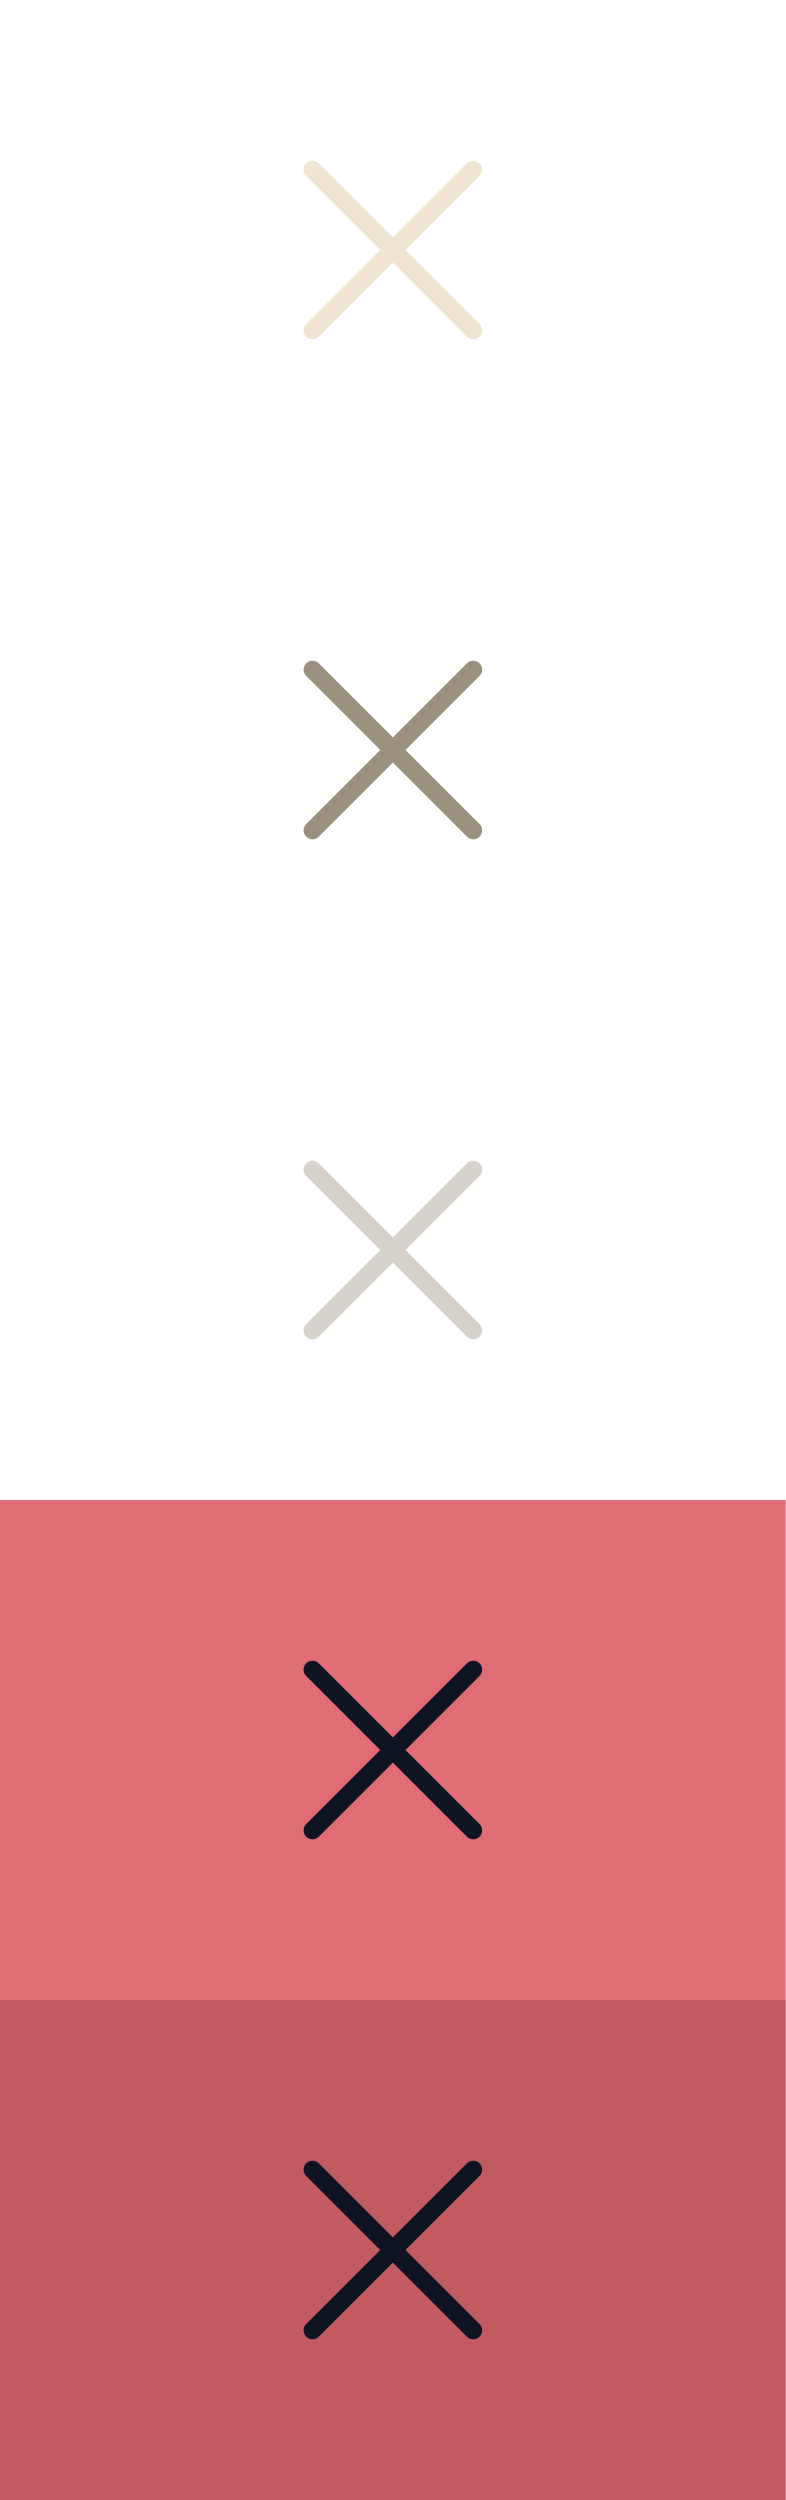
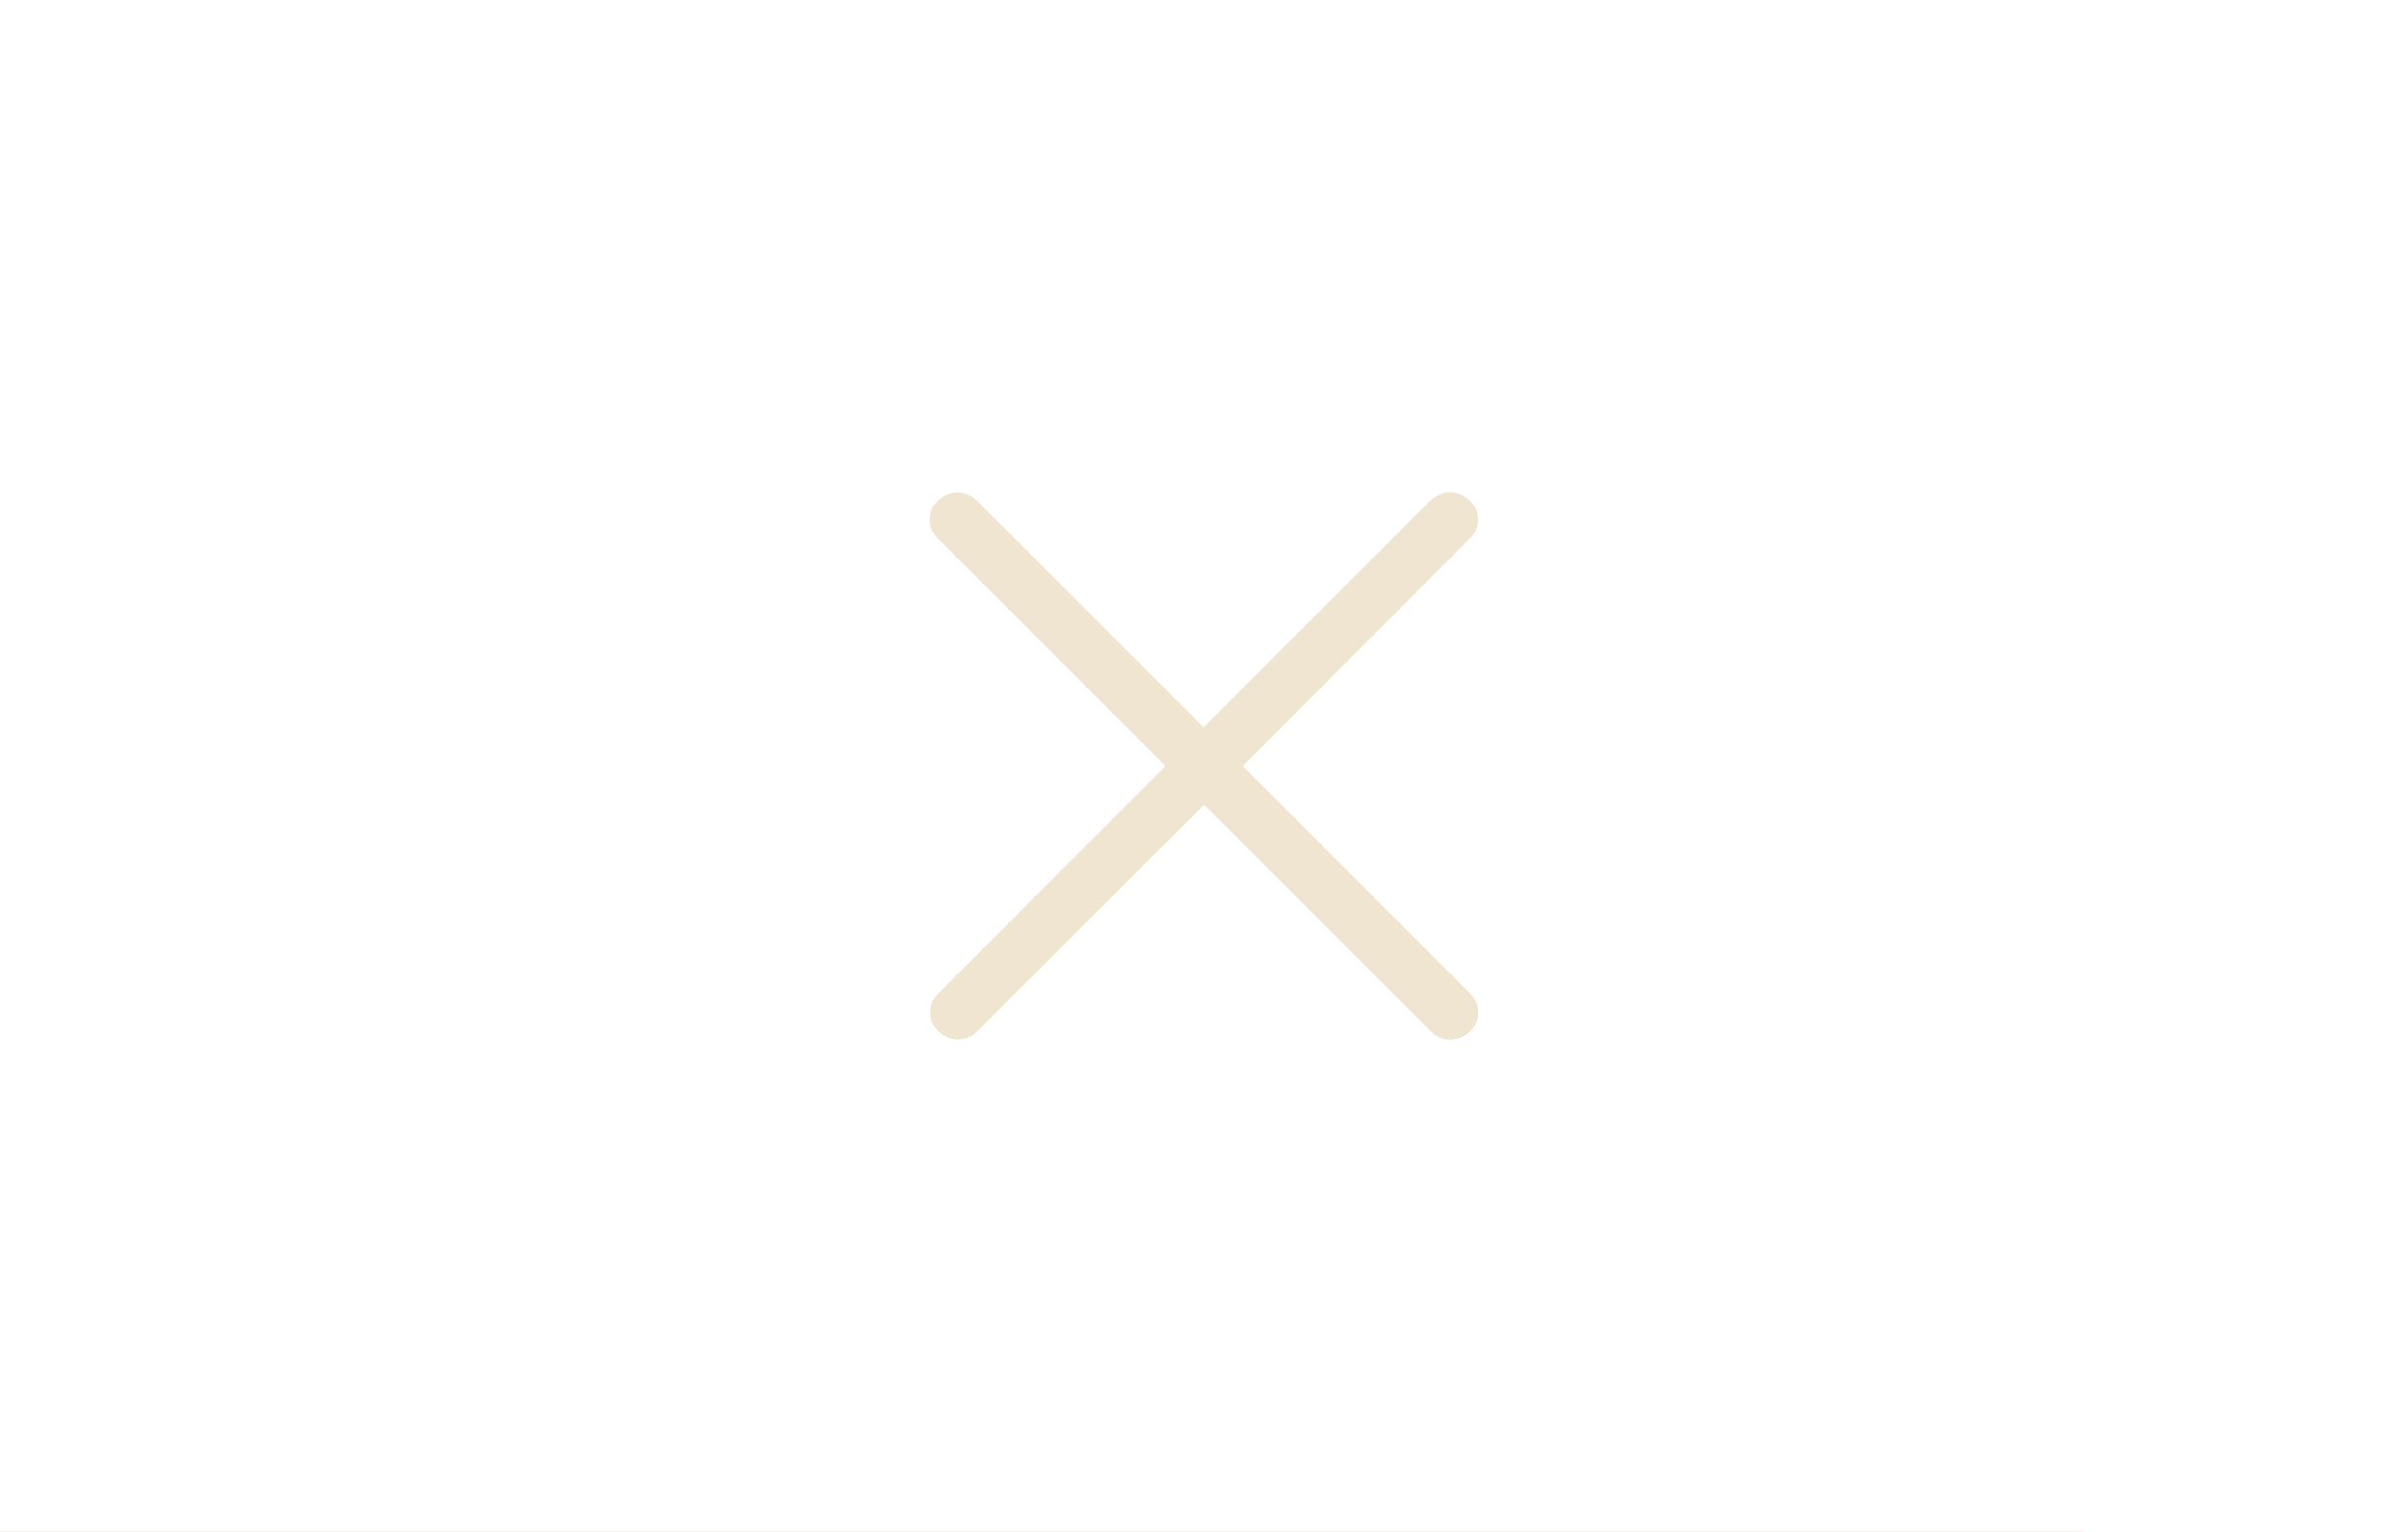
- <svg xmlns="http://www.w3.org/2000/svg" width="44" height="140" viewBox="0 0 44 140">
-   <g id="active-center" transform="translate(0,0)">
-     <rect x="0" y="0" width="44" height="28" fill="#000000" fill-opacity="0" />
-     <path d="M17.5,9.5 L26.5,18.5 M26.5,9.5 L17.5,18.5" stroke="#efe5d0" stroke-width="1" fill="none" stroke-linecap="round" stroke-linejoin="round" />
-   </g>
-   <g id="inactive-center" transform="translate(0,28)">
-     <rect x="0" y="0" width="44" height="28" fill="#000000" fill-opacity="0" />
-     <path d="M17.5,9.5 L26.5,18.5 M26.5,9.5 L17.5,18.5" stroke="#9a927f" stroke-width="1" fill="none" stroke-linecap="round" stroke-linejoin="round" />
-   </g>
-   <g id="deactivated-center" transform="translate(0,56)" opacity=".4">
-     <rect x="0" y="0" width="44" height="28" fill="#000000" fill-opacity="0" />
-     <path d="M17.5,9.5 L26.5,18.5 M26.5,9.5 L17.5,18.5" stroke="#9a927f" stroke-width="1" fill="none" stroke-linecap="round" stroke-linejoin="round" />
-   </g>
-   <g id="hover-center" transform="translate(0,84)">
-     <rect x="0" y="0" width="44" height="28" fill="#e06c75" fill-opacity="1" />
-     <path d="M17.5,9.5 L26.5,18.5 M26.5,9.5 L17.5,18.5" stroke="#0e1422" stroke-width="1" fill="none" stroke-linecap="round" stroke-linejoin="round" />
-   </g>
-   <g id="pressed-center" transform="translate(0,112)">
-     <rect x="0" y="0" width="44" height="28" fill="#c25a62" fill-opacity="1" />
-     <path d="M17.5,9.5 L26.5,18.5 M26.5,9.5 L17.5,18.5" stroke="#0e1422" stroke-width="1" fill="none" stroke-linecap="round" stroke-linejoin="round" />
+ <svg xmlns="http://www.w3.org/2000/svg" style="enable-background:new" version="1.1" height="28" width="44" id="svg4306">
+   <defs id="defs29">
+     <filter id="filter11290" x="-0.024" y="-0.024" width="1.048" height="1.048" color-interpolation-filters="sRGB">
+       <feGaussianBlur stdDeviation="0.159" id="feGaussianBlur880" />
+     </filter>
+     <linearGradient id="linearGradient1005" x1="2.967" x2="16.101" y1="14.069" y2="0.934" gradientTransform="translate(-0.0080452,-5.0139e-5)" gradientUnits="userSpaceOnUse">
+       <stop stop-color="#e0b76f" offset="0" id="stop883" />
+       <stop stop-color="#da6b74" offset=".516" id="stop885" />
+       <stop stop-color="#e0b76f" offset="1" id="stop887" />
+     </linearGradient>
+     <clipPath id="aw">
+       <path d="m 481,318 h 22 v 22 h -22 z" id="path890" />
+     </clipPath>
+     <clipPath id="av">
+       <path d="m 507,318 h 22 v 22 h -22 z" id="path893" />
+     </clipPath>
+     <clipPath id="au">
+       <path d="m 530,318 h 22 v 22 h -22 z" id="path896" />
+     </clipPath>
+     <clipPath id="at">
+       <path d="m 672,1064 c 0,-1.105 4.925,-2 11,-2 6.075,0 11,0.895 11,2 0,1.105 -4.925,2 -11,2 -6.075,0 -11,-0.895 -11,-2" id="path899" />
+     </clipPath>
+     <clipPath id="as">
+       <path d="m 660,1057 h 51 v 65.001 h -51 z" id="path902" />
+     </clipPath>
+     <clipPath id="ar">
+       <path d="m 659,517 h 53 v 18 h -53 z" id="path905" />
+     </clipPath>
+     <clipPath id="aq">
+       <path d="m 659,500 h 53 v 18 h -53 z" id="path908" />
+     </clipPath>
+     <clipPath id="ap">
+       <path d="m 648,112 h 73 v 60 h -73 z" id="path911" />
+     </clipPath>
+     <clipPath id="ao">
+       <path d="m 826,1056 h 59 v 60 h -59 z" id="path914" />
+     </clipPath>
+     <clipPath id="an">
+       <path d="M 805,276 H 905 V 376 H 805 Z" id="path917" />
+     </clipPath>
+     <clipPath id="am">
+       <path d="m 145,1063.8 h 74.152 v 45.21 H 145 Z" id="path920" />
+     </clipPath>
+     <clipPath id="al">
+       <path d="m 151,667 h 57 v 57 h -57 z" id="path923" />
+     </clipPath>
+     <clipPath id="ak">
+       <path d="m 154,697 h 51 v 51 h -51 z" id="path926" />
+     </clipPath>
+     <clipPath id="aj">
+       <path d="m 500.04,864.45 h 36.012 v 67.52 H 500.04 Z" id="path929" />
+     </clipPath>
+     <clipPath id="ai">
+       <path d="m 836,870.54 h 47 v 55.539 h -47 z" id="path932" />
+     </clipPath>
+     <clipPath id="ah">
+       <path d="m 318.03,702.35 h 62.848 v 37.991 H 318.03 Z" id="path935" />
+     </clipPath>
+     <clipPath id="ag">
+       <path d="m 485.03,133.35 h 62.847 v 37.991 H 485.03 Z" id="path938" />
+     </clipPath>
+     <clipPath id="af">
+       <path d="m 493.37,677.93 h 45.643 v 68.067 H 493.37 Z" id="path941" />
+     </clipPath>
+     <clipPath id="ae">
+       <path d="m 144.34,1018.2 h 71.467 v 78 H 144.34 Z" id="path944" />
+     </clipPath>
+     <clipPath id="ad">
+       <path d="m 293.21,1068.6 66.323,-38.292 36.047,62.435 -66.323,38.292 z" id="path947" />
+     </clipPath>
+     <clipPath id="ac">
+       <path d="m 488.86,1054.5 h 10 v 10.706 h -10 z" id="path950" />
+     </clipPath>
+     <clipPath id="ab">
+       <path d="m 508,1066.8 h 10.001 v 10.705 H 508 Z" id="path953" />
+     </clipPath>
+     <clipPath id="aa">
+       <path d="m 525,1045.8 h 10 v 10.706 h -10 z" id="path956" />
+     </clipPath>
+     <clipPath id="z">
+       <path d="m 836,1043.7 h 25.5 v 31.5 H 836 Z" id="path959" />
+     </clipPath>
+     <clipPath id="y">
+       <path d="m 838,1062.2 h 24 v 24 h -24 z" id="path962" />
+     </clipPath>
+     <clipPath id="x">
+       <path d="m 134,489.24 h 7 v 6 h -7 z" id="path965" />
+     </clipPath>
+     <clipPath id="w">
+       <path d="m 216,489.24 h 7 v 6 h -7 z" id="path968" />
+     </clipPath>
+     <clipPath id="v">
+       <path d="m 838,477.24 h 22 v 22 h -22 z" id="path971" />
+     </clipPath>
+     <clipPath id="u">
+       <path d="m 704,1061.2 h 25 v 25 h -25 z" id="path974" />
+     </clipPath>
+     <clipPath id="t">
+       <path d="m 663.04,1078.6 -1.808,-3.514 -21.07,-47.453 c 13.336,-18.439 48.336,-26.938 73.836,-3.439 0.842,0 6.476,6.246 6,7 l -18.386,25.895 c -0.483,0.765 -1.453,0.946 -2.177,0.431 l -15.505,-11.011 c -0.359,-0.255 -0.847,-0.153 -1.07,0.238 l -18.272,31.869 c -0.218,0.384 -0.502,0.578 -0.782,0.578 -0.282,0 -0.561,-0.197 -0.766,-0.594" id="path977" />
+     </clipPath>
+     <clipPath id="s">
+       <path d="m 127,820.24 h 100 v 100 H 127 Z" id="path980" />
+     </clipPath>
+     <clipPath id="r">
+       <path d="m 809,680.24 c 0,-22.092 17.908,-40 40,-40 22.092,0 40,17.908 40,40 0,22.091 -17.908,40 -40,40 -22.092,0 -40,-17.909 -40,-40" id="path983" />
+     </clipPath>
+     <clipPath id="q">
+       <path d="m 658,469.24 h 44 v 45 h -44 z" id="path986" />
+     </clipPath>
+     <clipPath id="p">
+       <path d="m 651,271.24 h 58 v 58 h -58 z" id="path989" />
+     </clipPath>
+     <clipPath id="o">
+       <path d="m 662,307.24 h 38 v 8 h -38 z" id="path992" />
+     </clipPath>
+     <clipPath id="n">
+       <path d="m 858.98,137.24 c 0.013,-0.101 0.021,-0.203 0.021,-0.307 v -6.693 h 15.75 c 1.237,0 2.25,-1.013 2.25,-2.25 v -11.25 l -27,-4.5 -27,4.5 v -2.25 l 27,-4.5 27,4.5 v -27 c 0,-1.237 -1.013,-2.25 -2.25,-2.25 h -49.5 c -1.237,0 -2.25,1.013 -2.25,2.25 v -4.25 h 54 v 54 z m -35.979,0 v -9.25 c 0,1.237 1.013,2.25 2.25,2.25 h 15.75 v 6.693 c 0,0.104 0.007,0.207 0.02,0.307 z m 22.5,-7 h 9 v 4.5 h -9 z m 1.125,-9 c -0.62,0 -1.125,-0.506 -1.125,-1.125 v -2.25 c 0,-0.619 0.505,-1.125 1.125,-1.125 h 6.75 c 0.619,0 1.125,0.506 1.125,1.125 v 2.25 c 0,0.619 -0.506,1.125 -1.125,1.125 z" id="path995" />
+     </clipPath>
+     <clipPath id="m">
+       <path d="m 531.27,136.24 c 6.325,-2.29 10.727,-8.277 10.727,-15.484 0,-11.316 -10.2,-20.563 -25.65,-34.575 l -4.35,-3.941 -4.35,3.941 c -15.45,14.012 -25.65,23.259 -25.65,34.575 V 81.24 h 60 v 55 z m -26.983,0 c 2.995,-1.052 5.686,-2.883 7.71,-5.25 2.024,2.367 4.715,4.198 7.71,5.25 z m -22.29,0 v -15.484 c 0,7.207 4.402,13.194 10.727,15.484 z" id="path998" />
+     </clipPath>
+     <clipPath id="l">
+       <path d="m 648,79.241 h 64 v 64 h -64 z" id="path1001" />
+     </clipPath>
+     <clipPath id="k">
+       <path d="m 500,691.74 c 0,-3.037 2.463,-5.5 5.5,-5.5 3.037,0 5.5,2.463 5.5,5.5 0,3.037 -2.463,5.5 -5.5,5.5 -3.037,0 -5.5,-2.463 -5.5,-5.5" id="path1004" />
+     </clipPath>
+     <clipPath id="j">
+       <path d="m 500,669.74 c 0,-3.037 2.463,-5.5 5.5,-5.5 3.037,0 5.5,2.463 5.5,5.5 0,3.038 -2.463,5.5 -5.5,5.5 -3.037,0 -5.5,-2.462 -5.5,-5.5" id="path1007" />
+     </clipPath>
+     <clipPath id="i">
+       <path d="m 494,680.74 c 0,-3.037 2.462,-5.5 5.5,-5.5 3.038,0 5.5,2.463 5.5,5.5 0,3.038 -2.462,5.5 -5.5,5.5 -3.038,0 -5.5,-2.462 -5.5,-5.5" id="path1010" />
+     </clipPath>
+     <clipPath id="h">
+       <path d="m 513,691.74 c 0,-3.037 2.463,-5.5 5.5,-5.5 3.037,0 5.5,2.463 5.5,5.5 0,3.037 -2.463,5.5 -5.5,5.5 -3.037,0 -5.5,-2.463 -5.5,-5.5" id="path1013" />
+     </clipPath>
+     <clipPath id="g">
+       <path d="m 513,669.74 c 0,-3.037 2.463,-5.5 5.5,-5.5 3.037,0 5.5,2.463 5.5,5.5 0,3.038 -2.463,5.5 -5.5,5.5 -3.037,0 -5.5,-2.462 -5.5,-5.5" id="path1016" />
+     </clipPath>
+     <clipPath id="f-0">
+       <path d="m 507,680.74 c 0,-3.037 2.463,-5.5 5.5,-5.5 3.037,0 5.5,2.463 5.5,5.5 0,3.038 -2.463,5.5 -5.5,5.5 -3.037,0 -5.5,-2.462 -5.5,-5.5" id="path1019" />
+     </clipPath>
+     <clipPath id="e-7">
+       <path d="m 520,680.74 c 0,-3.037 2.463,-5.5 5.5,-5.5 3.037,0 5.5,2.463 5.5,5.5 0,3.038 -2.463,5.5 -5.5,5.5 -3.037,0 -5.5,-2.462 -5.5,-5.5" id="path1022" />
+     </clipPath>
+     <clipPath id="d-8">
+       <path d="m 321,322.24 c -4.97,0 -9,-4.029 -9,-9 0,-4.97 4.03,-9 9,-9 h 45 c 4.971,0 9,4.03 9,9 0,4.971 -4.029,9 -9,9 z" id="path1025" />
+     </clipPath>
+     <clipPath id="c">
+       <path d="m 322,297.24 c -4.971,0 -9,-4.029 -9,-9 0,-4.97 4.029,-9 9,-9 h 45 c 4.971,0 9,4.03 9,9 0,4.971 -4.029,9 -9,9 z" id="path1028" />
+     </clipPath>
+     <clipPath id="b-6">
+       <path d="m 155,83.24 h 44 v 53 h -44 z" id="path1031" />
+     </clipPath>
+     <filter id="filter2174" x="-0.16" y="-0.095" width="1.32" height="1.19" color-interpolation-filters="sRGB">
+       <feGaussianBlur stdDeviation="0.256" id="feGaussianBlur1034" />
+     </filter>
+   </defs>
+   <g transform="matrix(3.779528,0,0,3.779528,3.500005,-0.999999)" id="active-center">
+     <g transform="matrix(1.157895,0,0,0.8750001,-1.538762,8.830469)" id="use1626">
+       <rect y="-9.79" x="0.529" height="8.467" width="10.054" id="rect715" style="opacity:0.003;fill:#000000;fill-opacity:1;stroke-width:0.349" />
+     </g>
+     <g transform="translate(-19.44688,20.6375)" id="use1638">
+       <rect y="-19.579" x="21.431" height="5.821" width="5.821" id="rect709" style="opacity:0.003;fill:#000000;fill-opacity:1;stroke-width:0.22" />
+       <path class="ColorScheme-Text" id="path711" style="color:#1b253e;fill:#efe5d0;fill-opacity:1" d="m 25.531,-17.992 c -0.034,0 -0.068,0.013 -0.094,0.039 l -1.097,1.097 -1.098,-1.097 c -0.051,-0.051 -0.134,-0.051 -0.186,0 -0.051,0.051 -0.051,0.134 0,0.186 l 1.099,1.099 -1.097,1.098 c -0.051,0.051 -0.051,0.134 0,0.186 0.051,0.051 0.134,0.051 0.186,0 l 1.098,-1.097 1.097,1.097 c 0.052,0.052 0.136,0.052 0.188,0 0.051,-0.051 0.051,-0.134 0,-0.186 l -1.098,-1.098 1.097,-1.099 c 0.051,-0.051 0.051,-0.134 0,-0.186 -0.026,-0.026 -0.06,-0.039 -0.094,-0.039 z" />
+     </g>
+   </g>
+   <g id="inactive-center">
+     <g transform="matrix(4.376295,0,0,3.307087,41.68421,32.375)" id="use1624">
+       <rect y="-9.79" x="0.529" height="8.467" width="10.054" id="rect4383" style="opacity:0.003;fill:#000000;fill-opacity:1;stroke-width:0.349" />
+     </g>
+     <g transform="matrix(3.779528,0,0,3.779528,-26,77)" id="use1644">
+       <rect y="-19.579" x="21.431" height="5.821" width="5.821" id="rect4387" style="opacity:0.003;fill:#000000;fill-opacity:1;stroke-width:0.22" />
+       <path class="ColorScheme-Text" id="path4389" style="color:#1b253e;fill:#efe5d0;fill-opacity:1;opacity:0.4" d="m 25.531,-17.992 c -0.034,0 -0.068,0.013 -0.094,0.039 l -1.097,1.097 -1.098,-1.097 c -0.051,-0.051 -0.134,-0.051 -0.186,0 -0.051,0.051 -0.051,0.134 0,0.186 l 1.099,1.099 -1.097,1.098 c -0.051,0.051 -0.051,0.134 0,0.186 0.051,0.051 0.134,0.051 0.186,0 l 1.098,-1.097 1.097,1.097 c 0.052,0.052 0.136,0.052 0.188,0 0.051,-0.051 0.051,-0.134 0,-0.186 l -1.098,-1.098 1.097,-1.099 c 0.051,-0.051 0.051,-0.134 0,-0.186 -0.026,-0.026 -0.06,-0.039 -0.094,-0.039 z" />
+     </g>
+   </g>
+   <g id="deactivated-center" transform="translate(44)">
+     <g transform="matrix(4.376295,0,0,3.307087,41.68421,32.375)" id="g7325">
+       <rect y="-9.79" x="0.529" height="8.467" width="10.054" id="rect7323" style="opacity:0.003;fill:#000000;fill-opacity:1;stroke-width:0.349" />
+     </g>
+     <g transform="matrix(3.779528,0,0,3.779528,-26,77)" id="g7331">
+       <rect y="-19.579" x="21.431" height="5.821" width="5.821" id="rect7327" style="opacity:0.003;fill:#000000;fill-opacity:1;stroke-width:0.22" />
+       <path class="ColorScheme-Text" id="path7329" style="color:#1b253e;opacity:0.4;fill:#efe5d0;fill-opacity:1" d="m 25.531,-17.992 c -0.034,0 -0.068,0.013 -0.094,0.039 l -1.097,1.097 -1.098,-1.097 c -0.051,-0.051 -0.134,-0.051 -0.186,0 -0.051,0.051 -0.051,0.134 0,0.186 l 1.099,1.099 -1.097,1.098 c -0.051,0.051 -0.051,0.134 0,0.186 0.051,0.051 0.134,0.051 0.186,0 l 1.098,-1.097 1.097,1.097 c 0.052,0.052 0.136,0.052 0.188,0 0.051,-0.051 0.051,-0.134 0,-0.186 l -1.098,-1.098 1.097,-1.099 c 0.051,-0.051 0.051,-0.134 0,-0.186 -0.026,-0.026 -0.06,-0.039 -0.094,-0.039 z" />
+     </g>
+   </g>
+   <g transform="matrix(3.779528,0,0,3.779528,-45.00001,28)" id="hover-center">
+     <g id="use1628" transform="matrix(1.157895,0,0,0.875,11.29353,17.36328)">
+       <path id="path8990" style="color:#1b253e;opacity:1;fill:#b42d38;fill-opacity:1;stroke-width:3.804;stroke-miterlimit:4;stroke-dasharray:none" d="m -50,-96 v 28 h 44 v -22 a 6,6 0 0 0 -6,-6 z" transform="matrix(0.2285038,0,0,0.3023809,11.95436,9.18482)" />
+     </g>
+     <g id="use1634" transform="translate(-12.7,25.92917)">
+       <rect y="-25.135" x="27.517" height="5.821" width="5.821" id="rect8984" style="opacity:0.003;fill:#000000;fill-opacity:1;stroke-width:0.22" />
+       <path d="m 31.617,-23.548 c -0.034,0 -0.068,0.013 -0.094,0.039 l -1.097,1.097 -1.098,-1.097 c -0.051,-0.051 -0.134,-0.051 -0.186,0 -0.051,0.051 -0.051,0.134 0,0.186 l 1.099,1.099 -1.097,1.098 c -0.051,0.051 -0.051,0.134 0,0.186 0.051,0.051 0.134,0.051 0.186,0 l 1.098,-1.097 1.097,1.097 c 0.052,0.052 0.136,0.052 0.188,0 0.051,-0.051 0.051,-0.134 0,-0.186 l -1.098,-1.098 1.097,-1.099 c 0.051,-0.051 0.051,-0.134 0,-0.186 -0.026,-0.026 -0.06,-0.039 -0.094,-0.039 z" style="color:#1b253e;fill:#efe5d0;fill-opacity:1" id="path8986" class="ColorScheme-Text" />
+     </g>
+   </g>
+   <g transform="matrix(3.779528,0,0,3.779528,-95.00001,56)" id="pressed-center">
+     <g id="use1630" transform="matrix(1.157895,0,0,0.875,24.5227,26.6237)">
+       <path id="use10661" style="color:#1b253e;fill:#90242d;fill-opacity:1;stroke-width:1;stroke-miterlimit:4;stroke-dasharray:none" d="m 0.529,-30.427 v 8.467 H 10.583 v -6.652 a 1.371,1.814 0 0 0 -1.371,-1.814 z" />
+     </g>
+     <g id="use1640" transform="translate(0.5291675,25.92917)">
+       <rect style="opacity:0.003;fill:#000000;fill-opacity:1;stroke-width:0.22" id="rect10655" width="5.821" height="5.821" x="27.517" y="-25.135" />
+       <path d="m 31.617,-23.548 c -0.034,0 -0.068,0.013 -0.094,0.039 l -1.097,1.097 -1.098,-1.097 c -0.051,-0.051 -0.134,-0.051 -0.186,0 -0.051,0.051 -0.051,0.134 0,0.186 l 1.099,1.099 -1.097,1.098 c -0.051,0.051 -0.051,0.134 0,0.186 0.051,0.051 0.134,0.051 0.186,0 l 1.098,-1.097 1.097,1.097 c 0.052,0.052 0.136,0.052 0.188,0 0.051,-0.051 0.051,-0.134 0,-0.186 l -1.098,-1.098 1.097,-1.099 c 0.051,-0.051 0.051,-0.134 0,-0.186 -0.026,-0.026 -0.06,-0.039 -0.094,-0.039 z" style="color:#1b253e;fill:#efe5d0;fill-opacity:1" id="path10657" class="ColorScheme-Text" />
+     </g>
  </g>
</svg>
